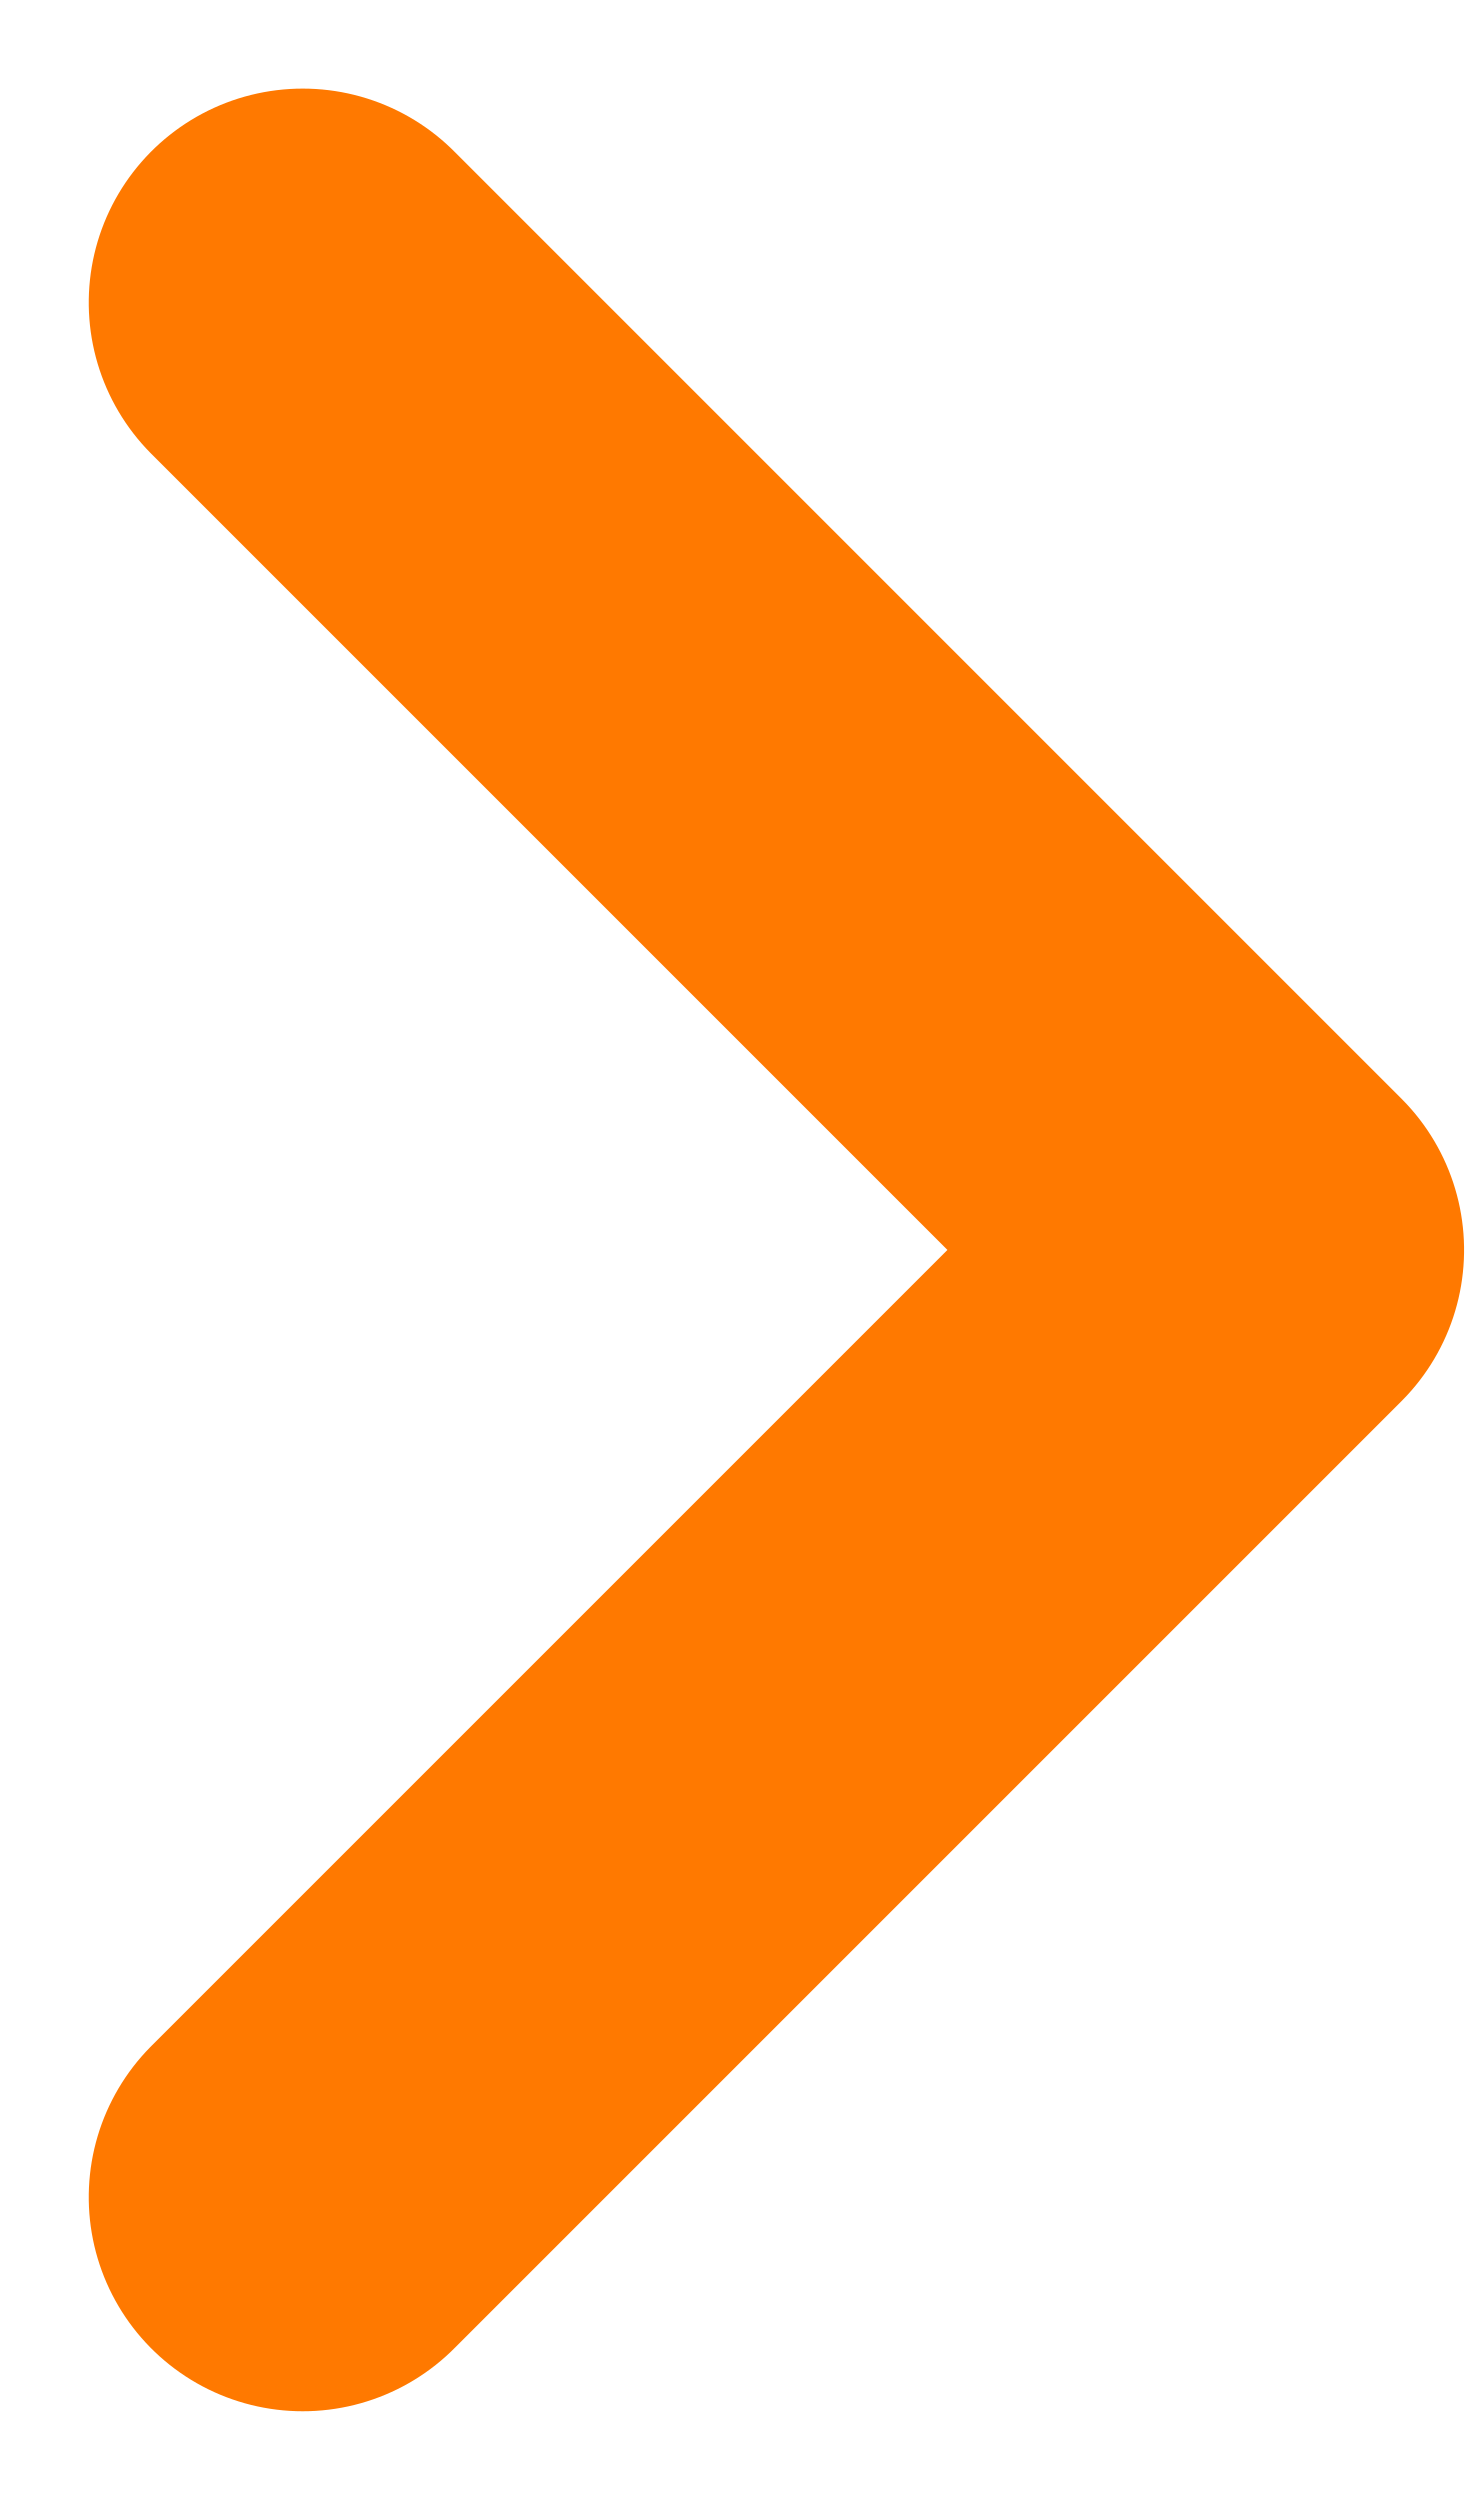
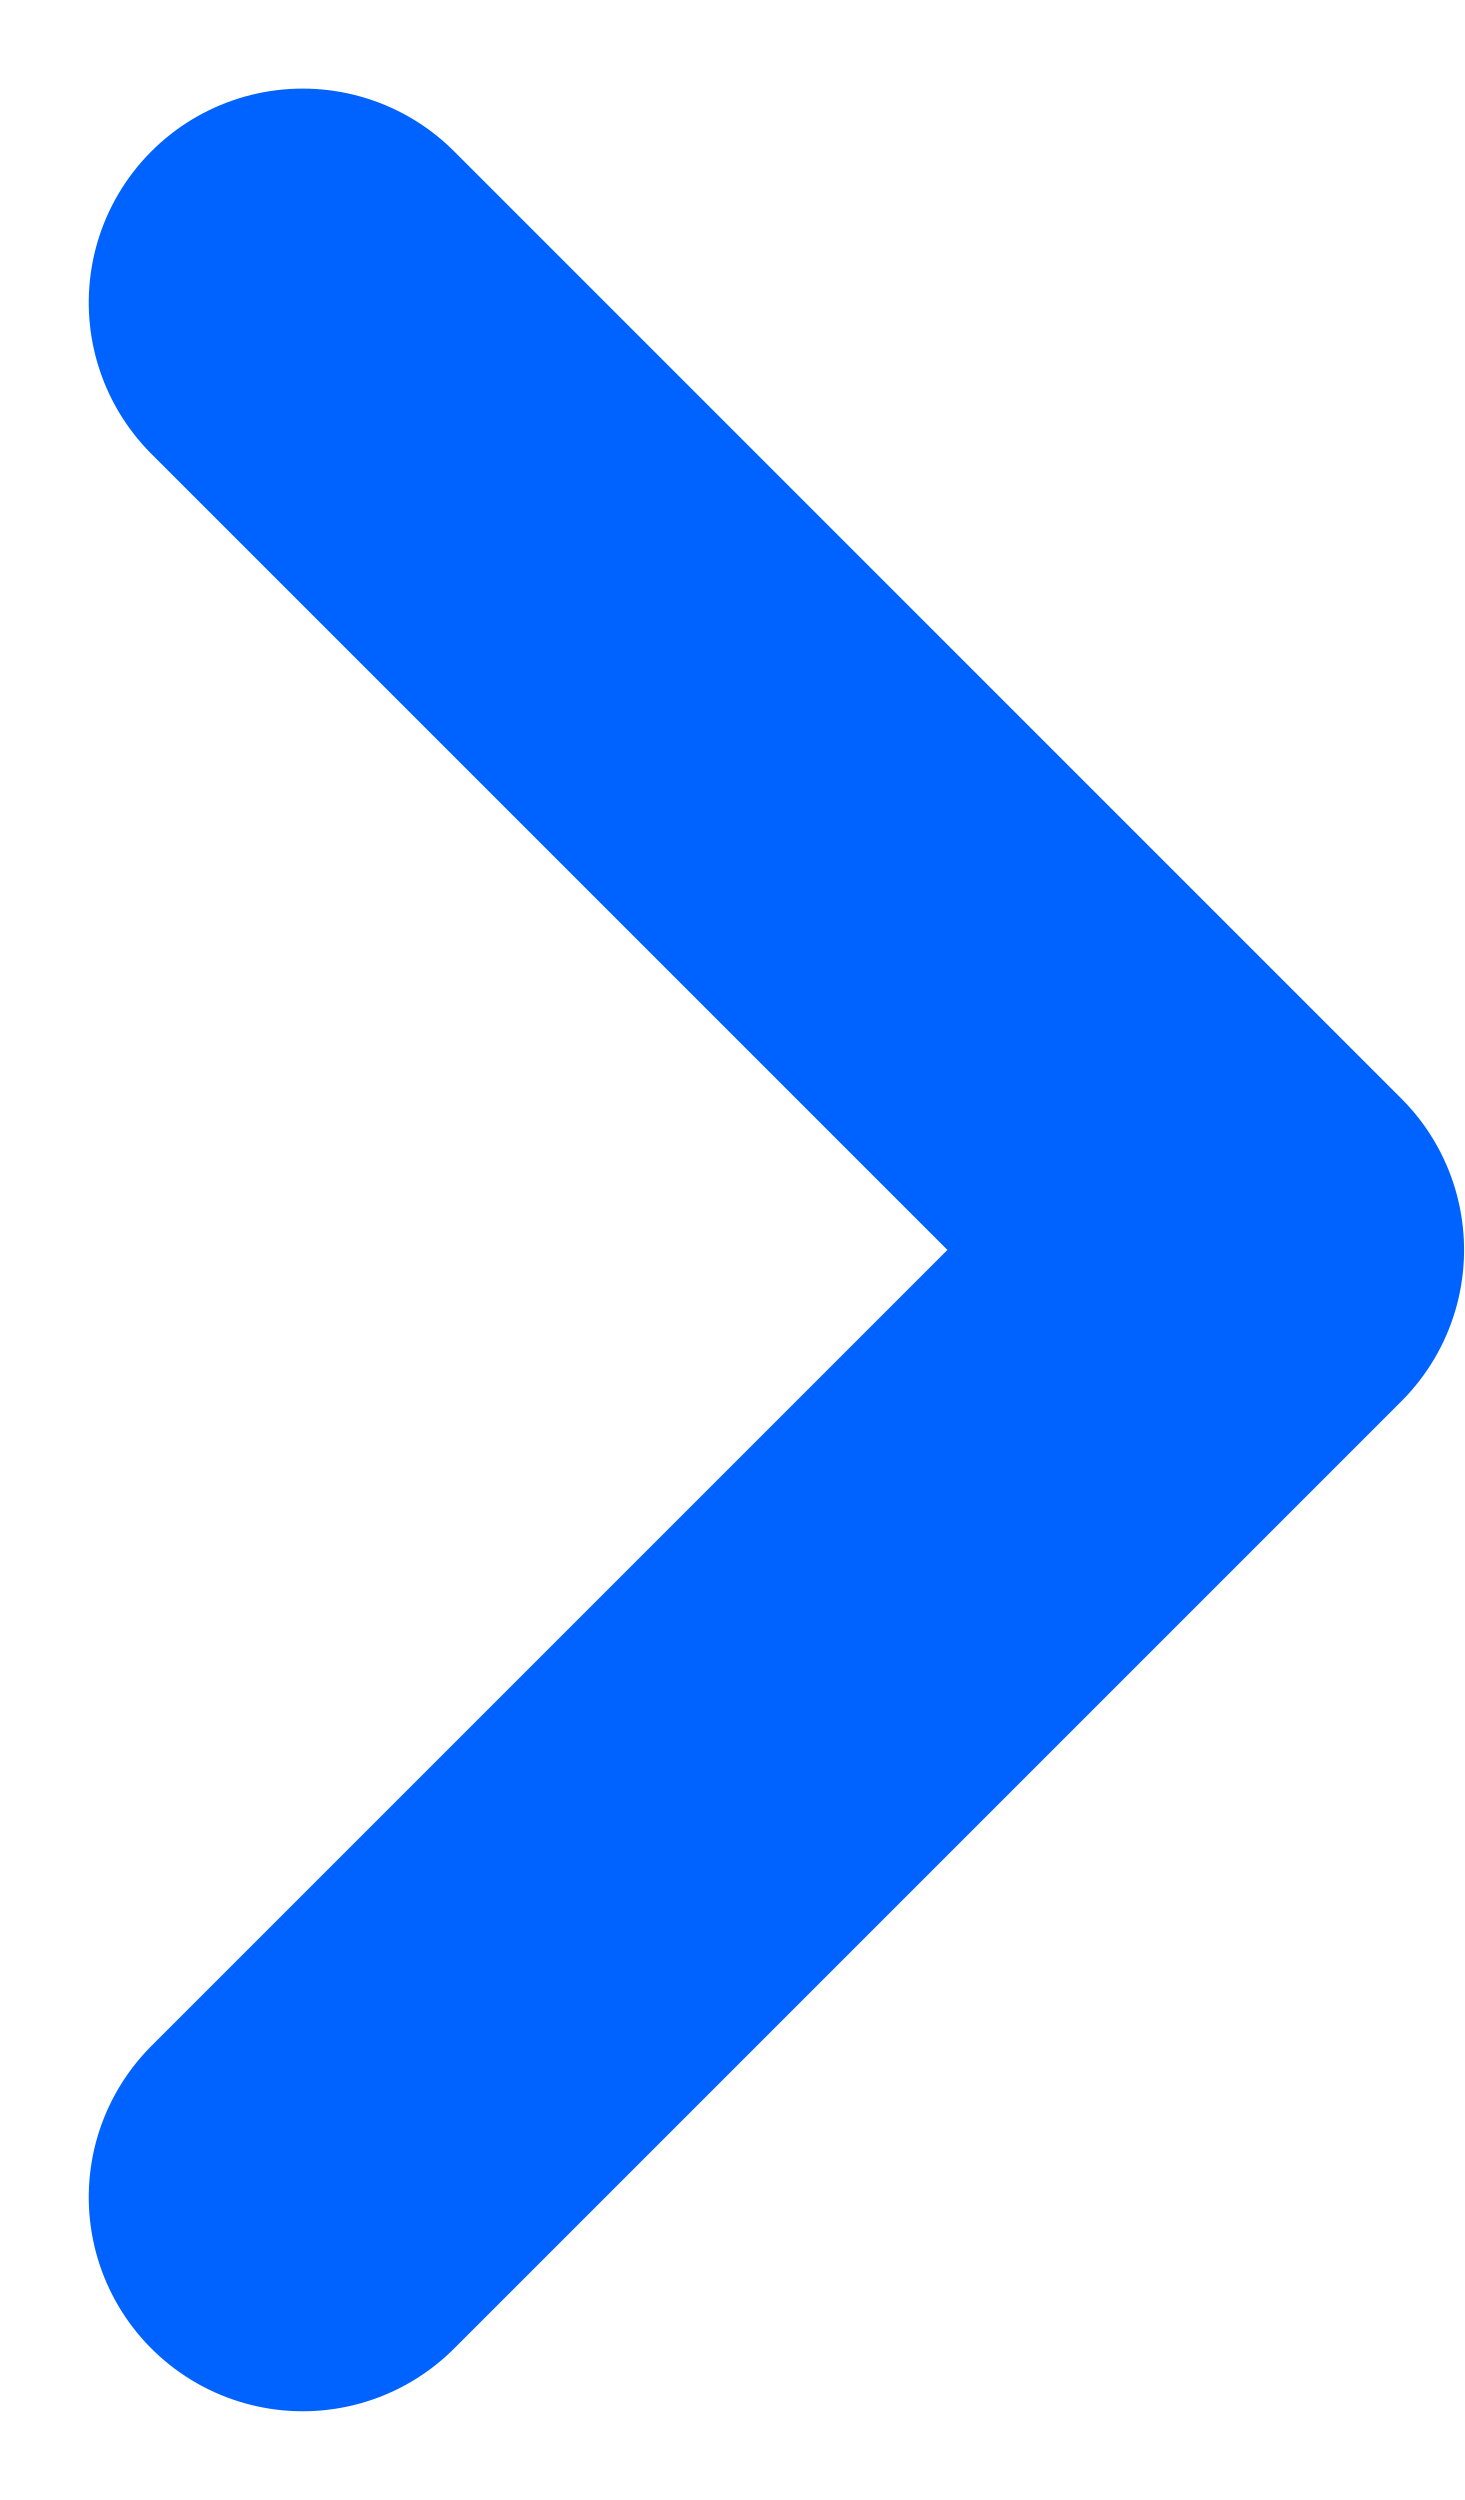
<svg xmlns="http://www.w3.org/2000/svg" width="10.262" height="17.523" viewBox="0 0 10.262 17.523">
-   <path id="Path_5" data-name="Path 5" d="M0,6.64,6.64,0l6.64,6.64" transform="translate(8.762 2.121) rotate(90)" fill="none" stroke="#ff7900" stroke-linecap="round" stroke-linejoin="round" stroke-width="3" />
+   <path id="Path_5" data-name="Path 5" d="M0,6.64,6.64,0l6.64,6.64" transform="translate(8.762 2.121) rotate(90)" fill="none" stroke="#0063FF" stroke-linecap="round" stroke-linejoin="round" stroke-width="3" />
</svg>
